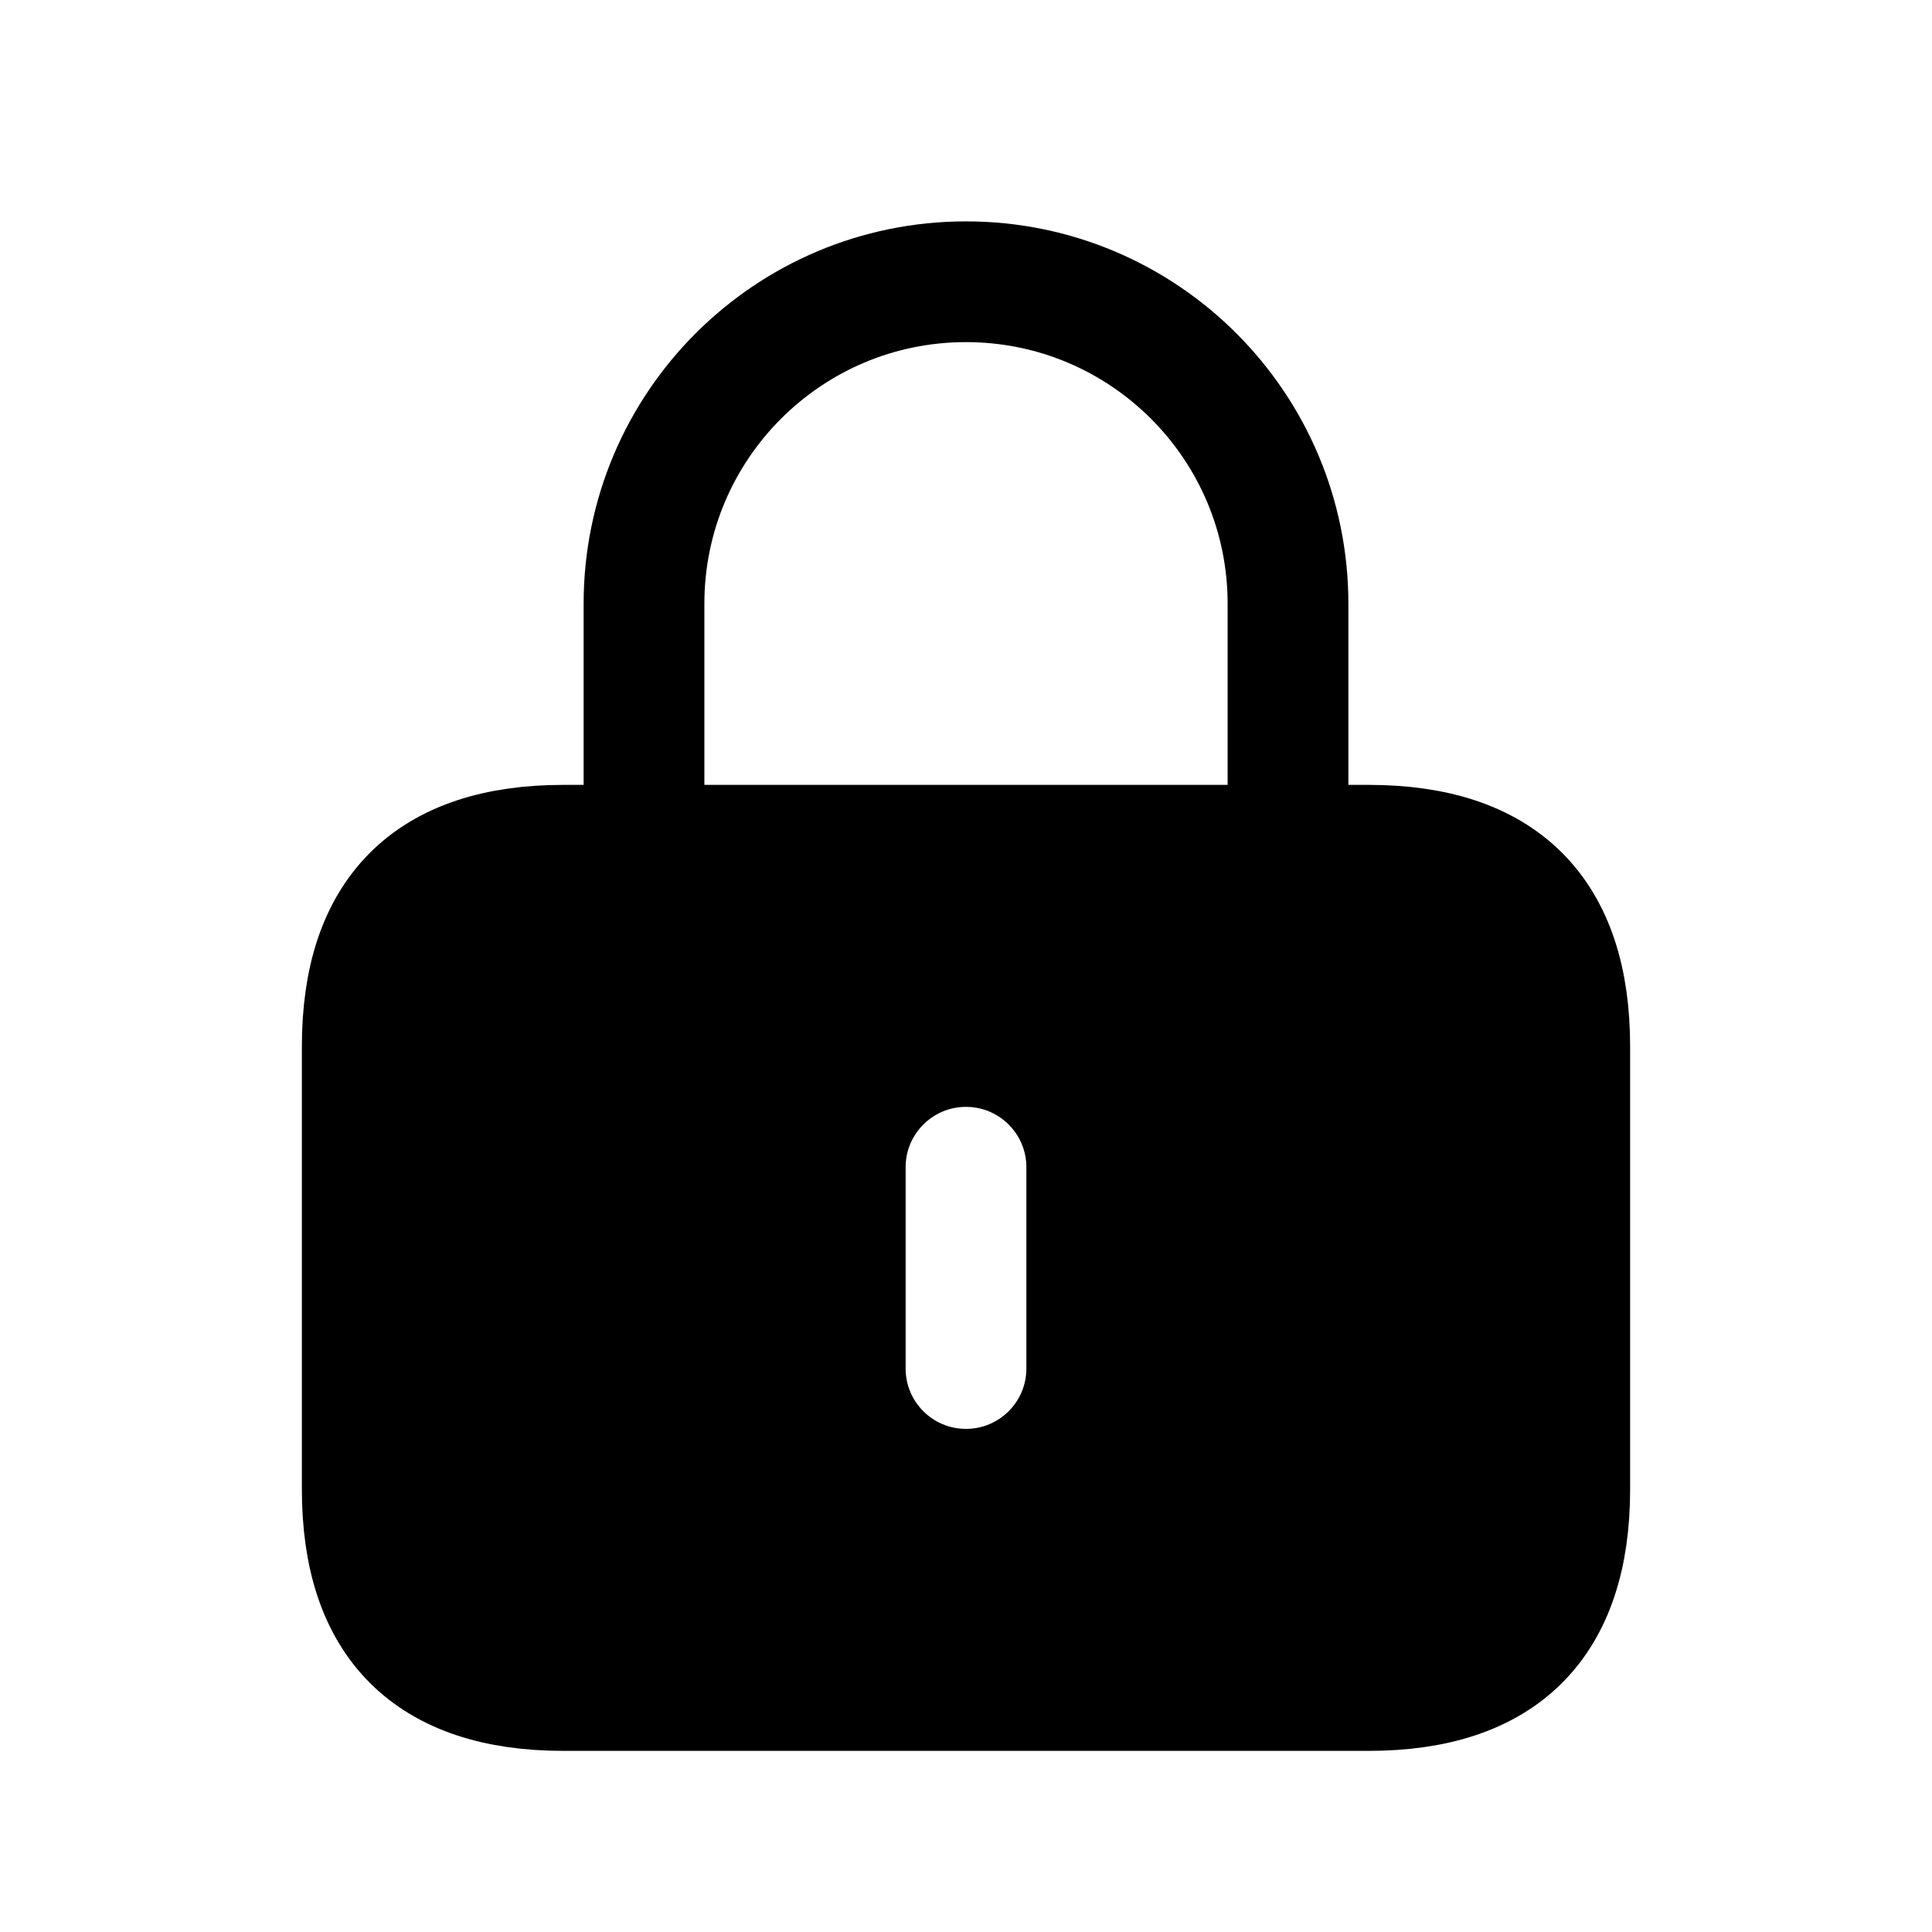
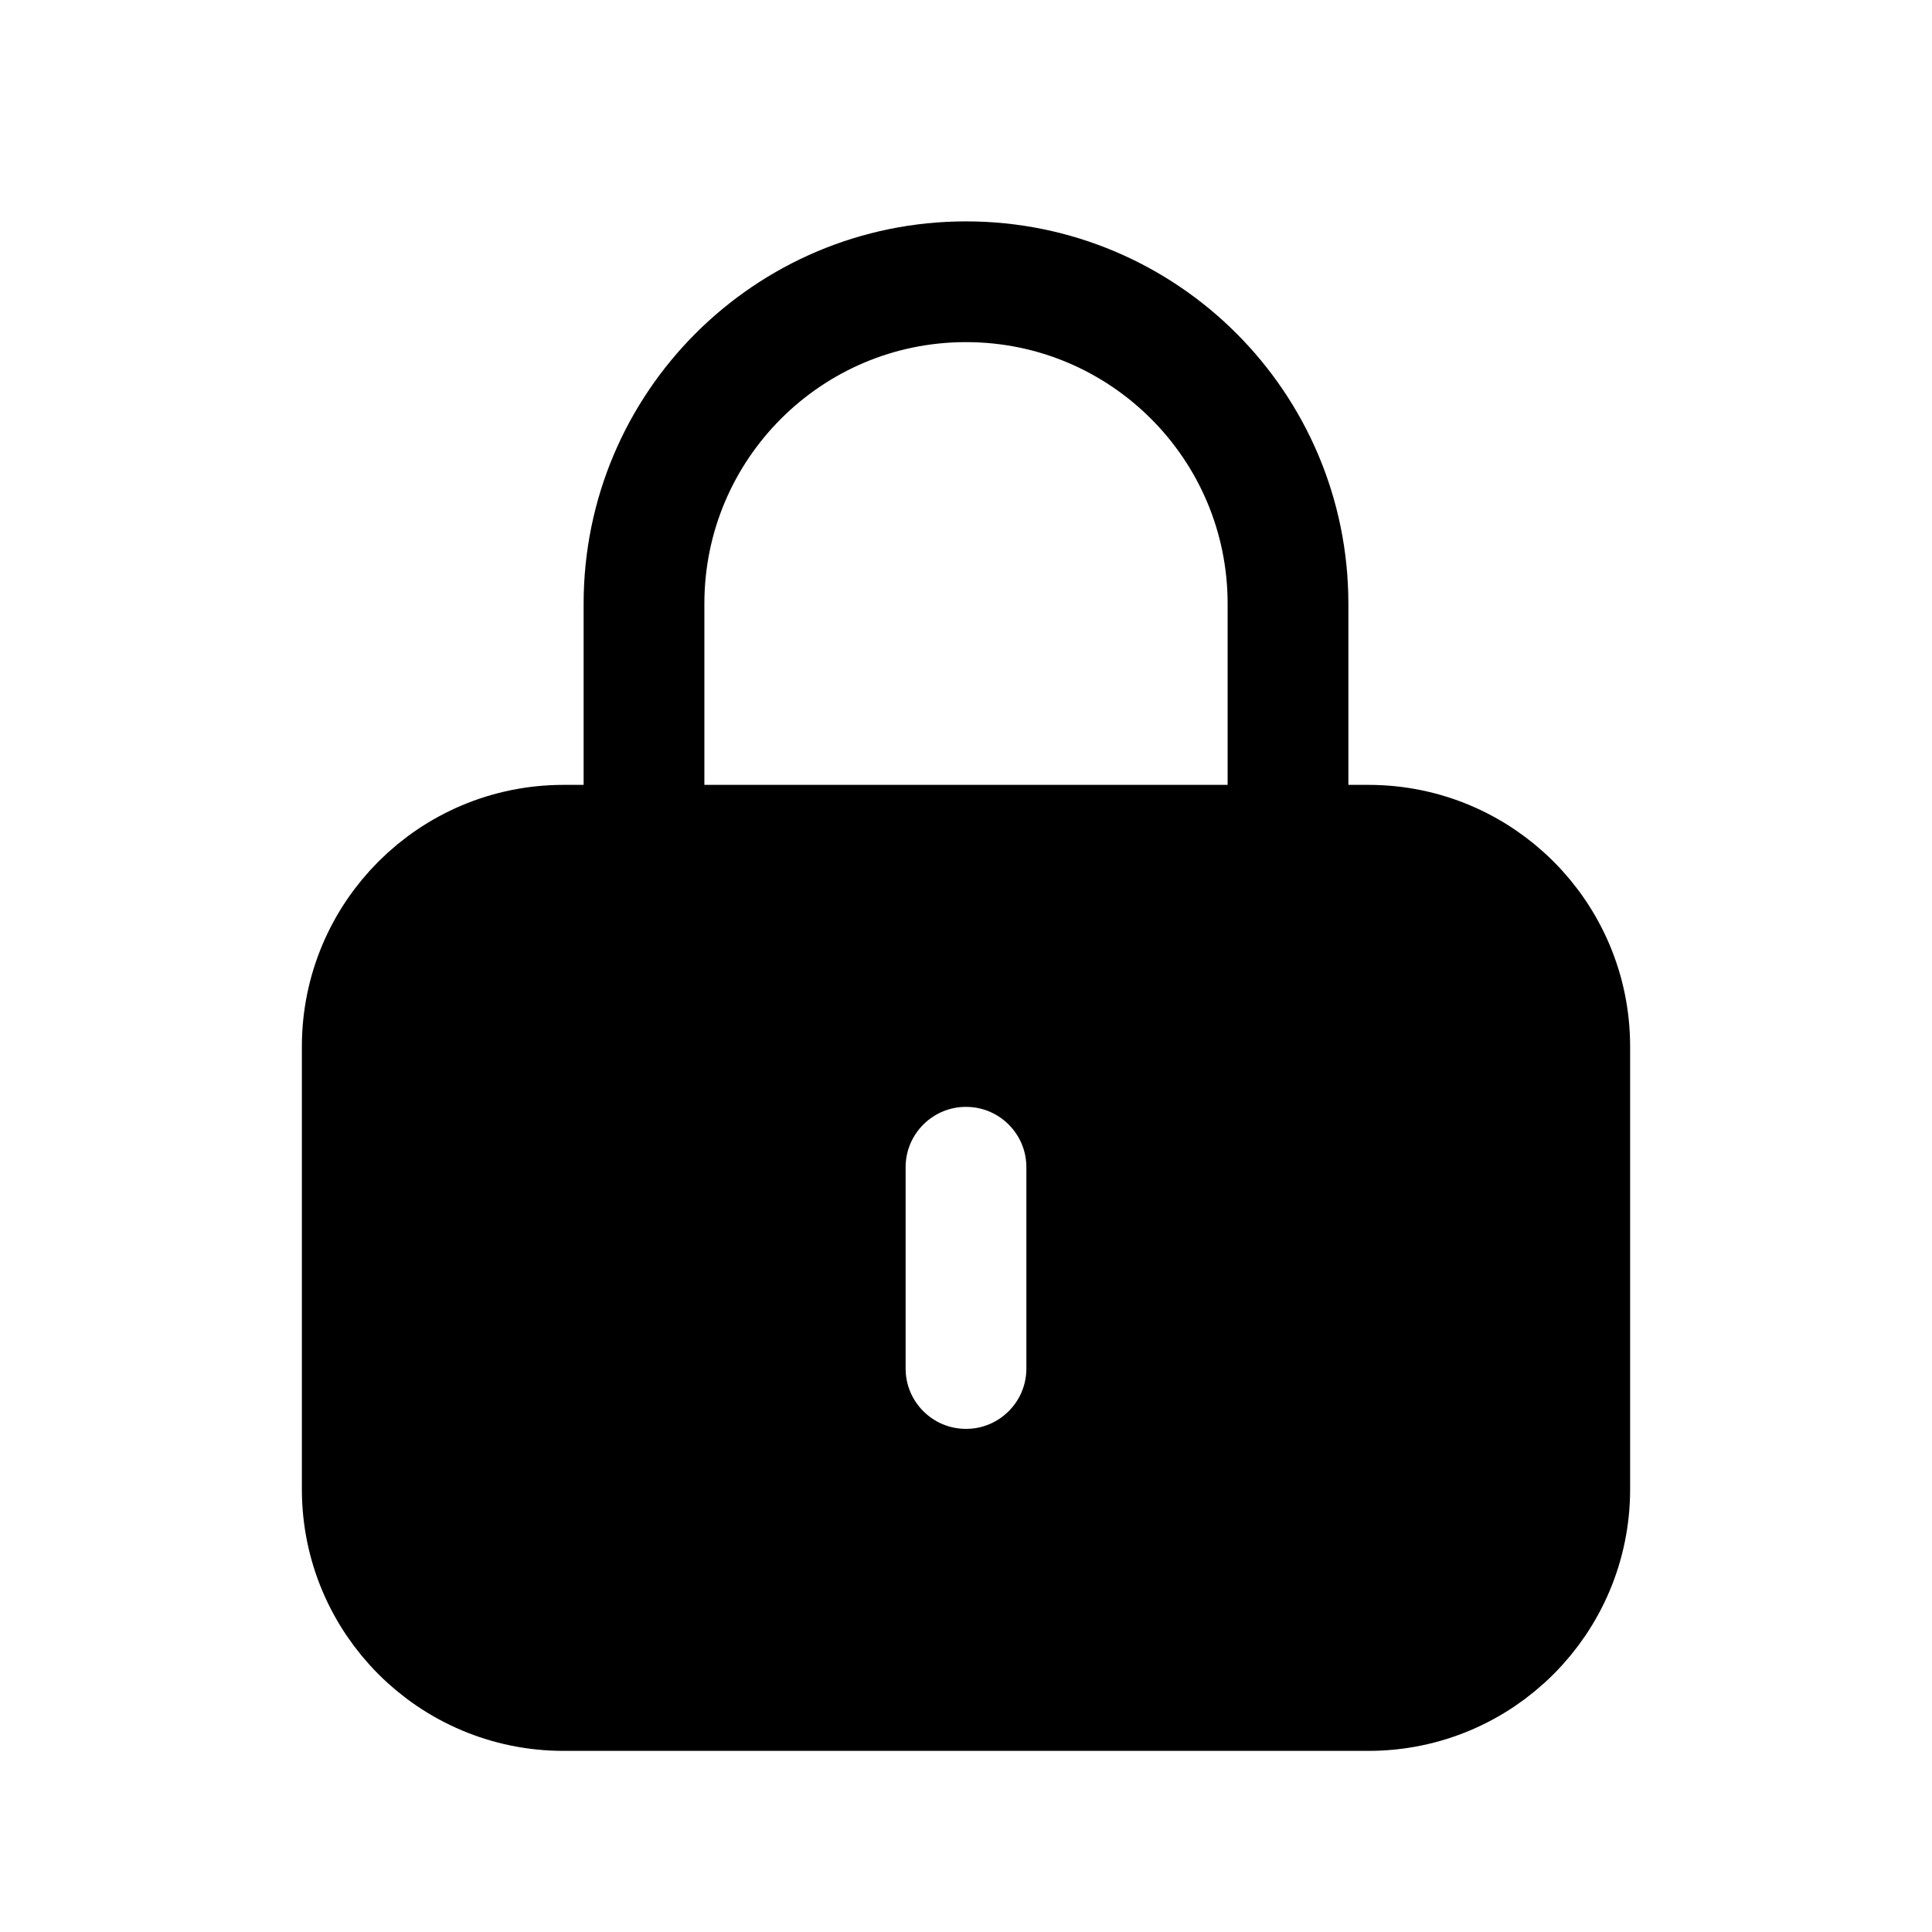
<svg xmlns="http://www.w3.org/2000/svg" width="24" height="24" viewBox="0 0 24 24" fill="currentColor" stroke="currentColor" stroke-width="1.5" stroke-linecap="round" stroke-linejoin="round">
  <path d="M8 10.5V7.5a4 4 0 0 1 8 0v3" fill="none" />
-   <path d="M4.5 13Q4.5 10.5 7 10.5L17 10.5Q19.5 10.5 19.5 13L19.5 18.5Q19.5 21 17 21L7 21Q4.5 21 4.5 18.5zM10.5 14.5L10.5 17A1.5 1.5 0 0 0 13.5 17L13.5 14.5A1.5 1.5 0 0 0 10.5 14.5z" fill-rule="evenodd" />
+   <path d="M4.5 13A2.5 2.5 0 0 1 7 10.5L17 10.5A2.5 2.5 0 0 1 19.5 13L19.5 18.5A2.5 2.5 0 0 1 17 21L7 21A2.5 2.5 0 0 1 4.5 18.5zM10.5 14.5L10.5 17A1.5 1.5 0 0 0 13.5 17L13.5 14.5A1.5 1.5 0 0 0 10.5 14.5z" fill-rule="evenodd" />
</svg>
